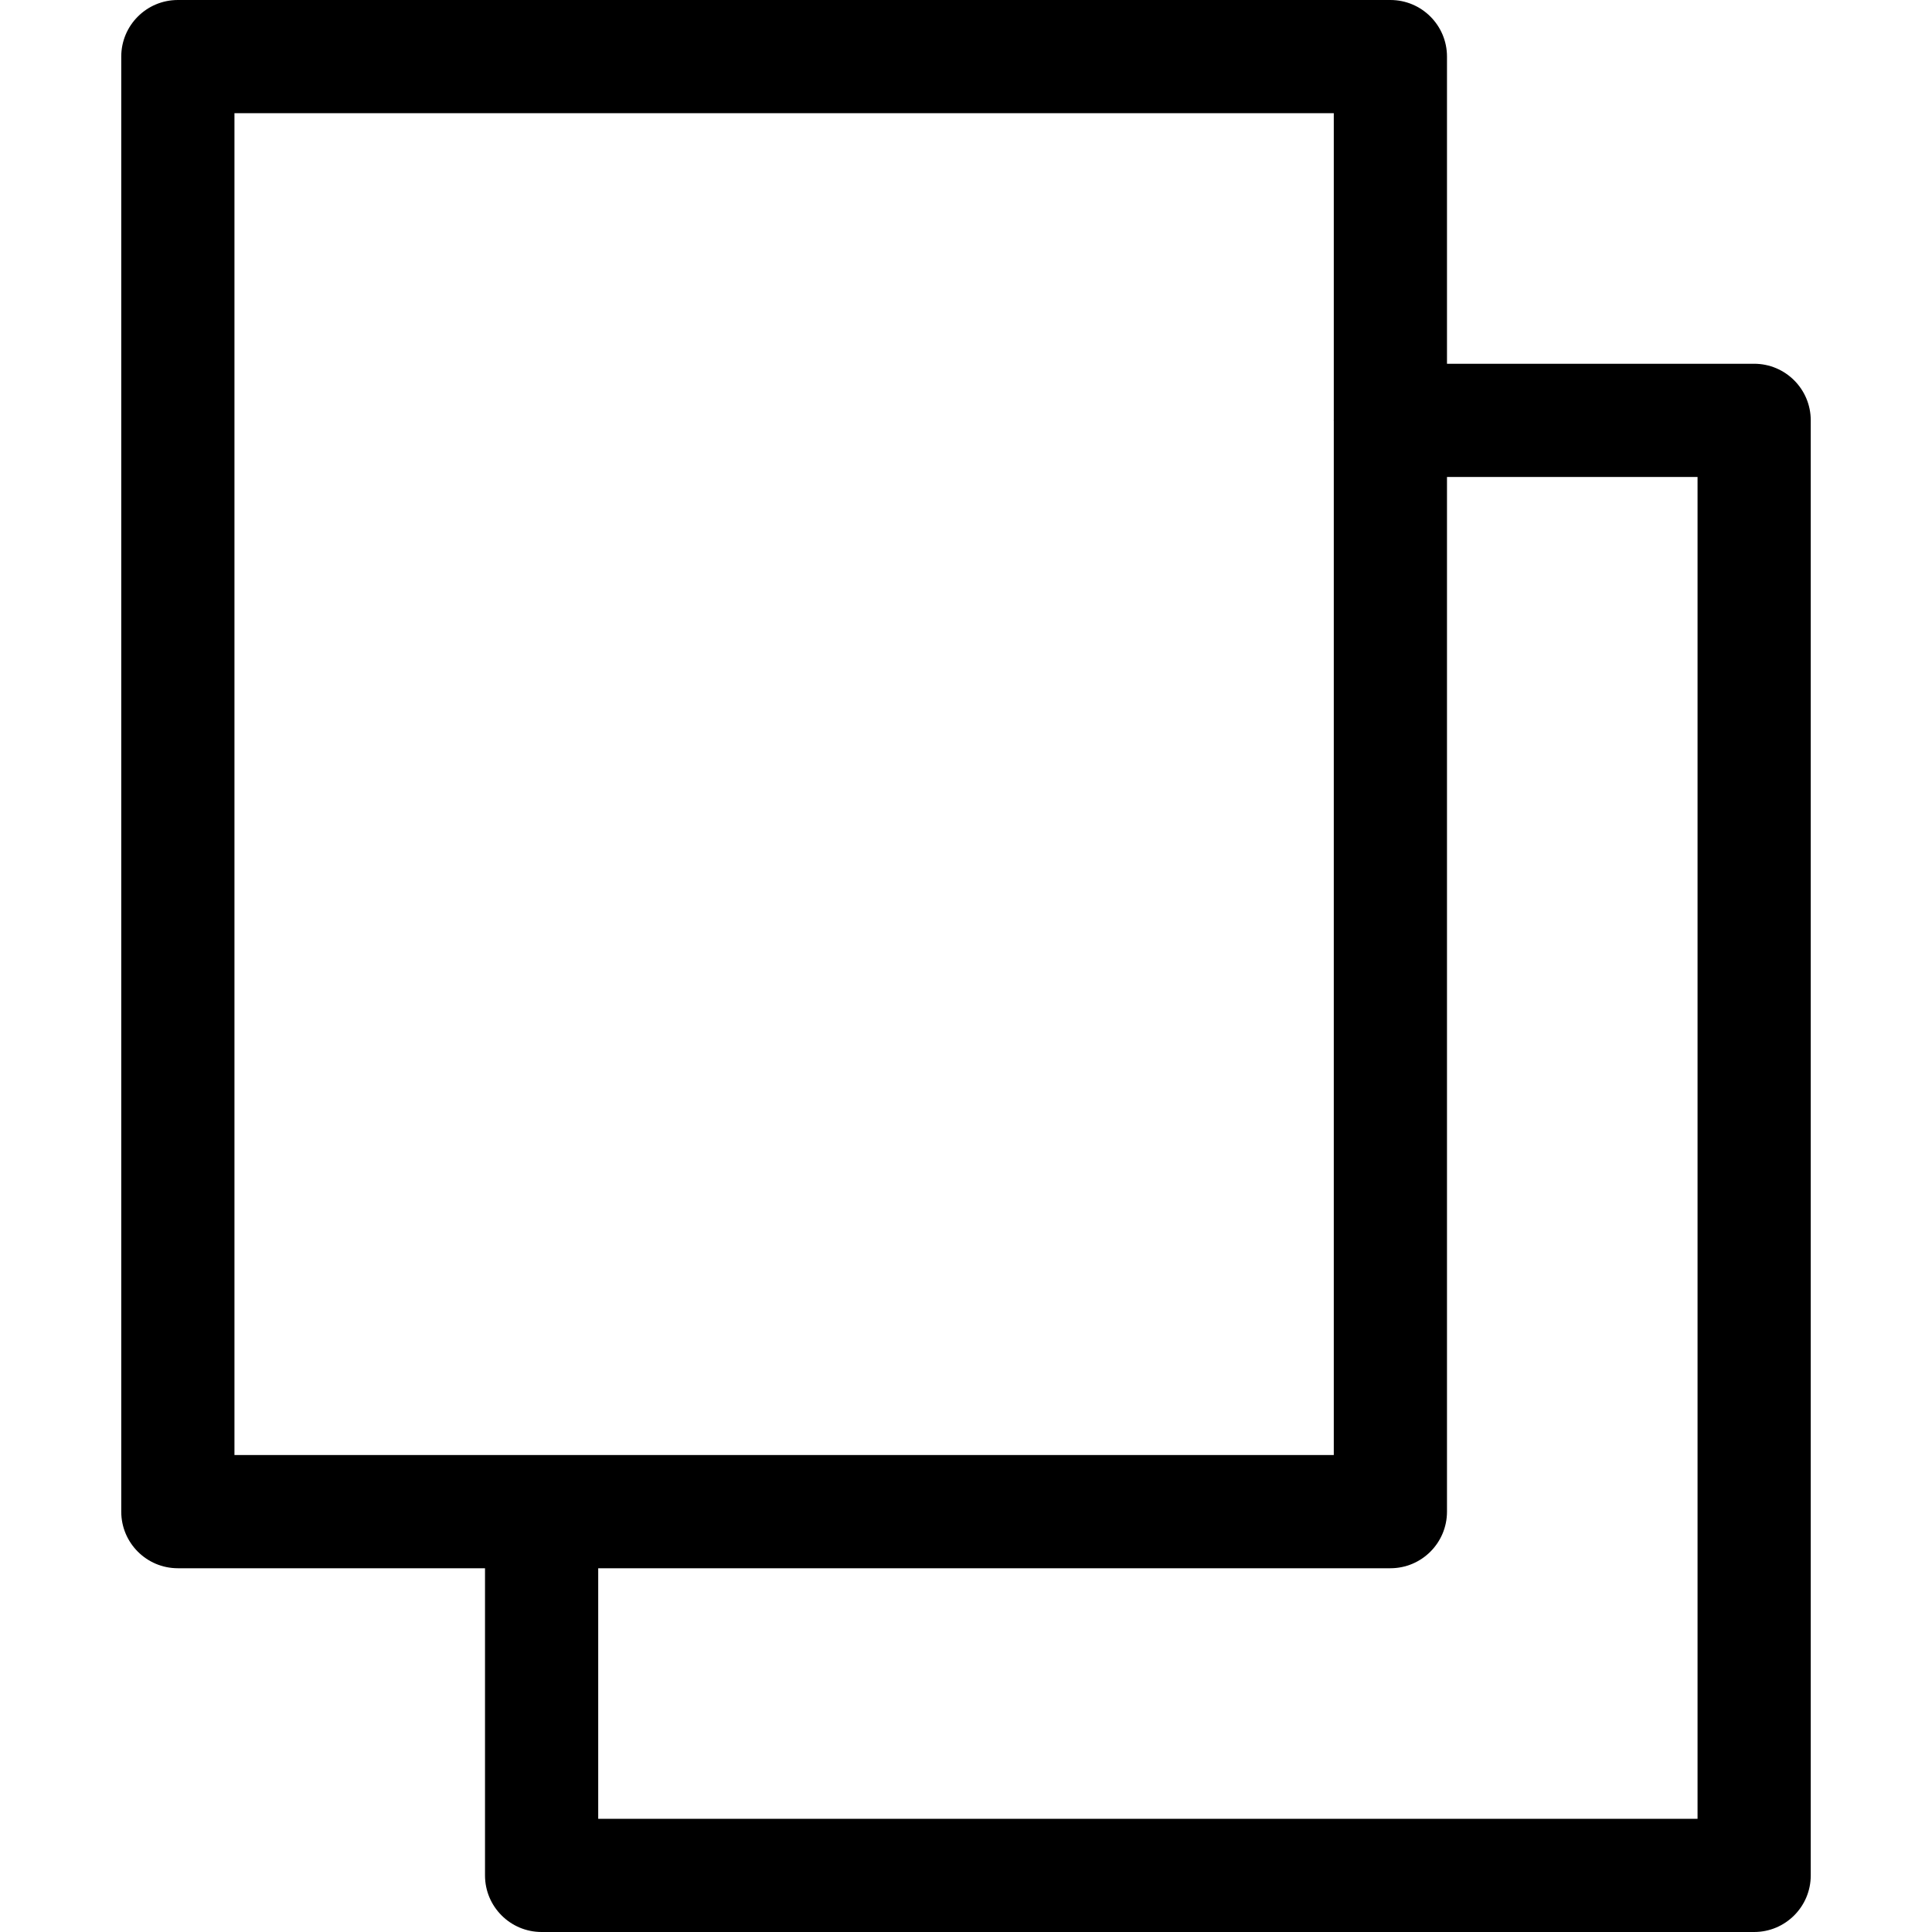
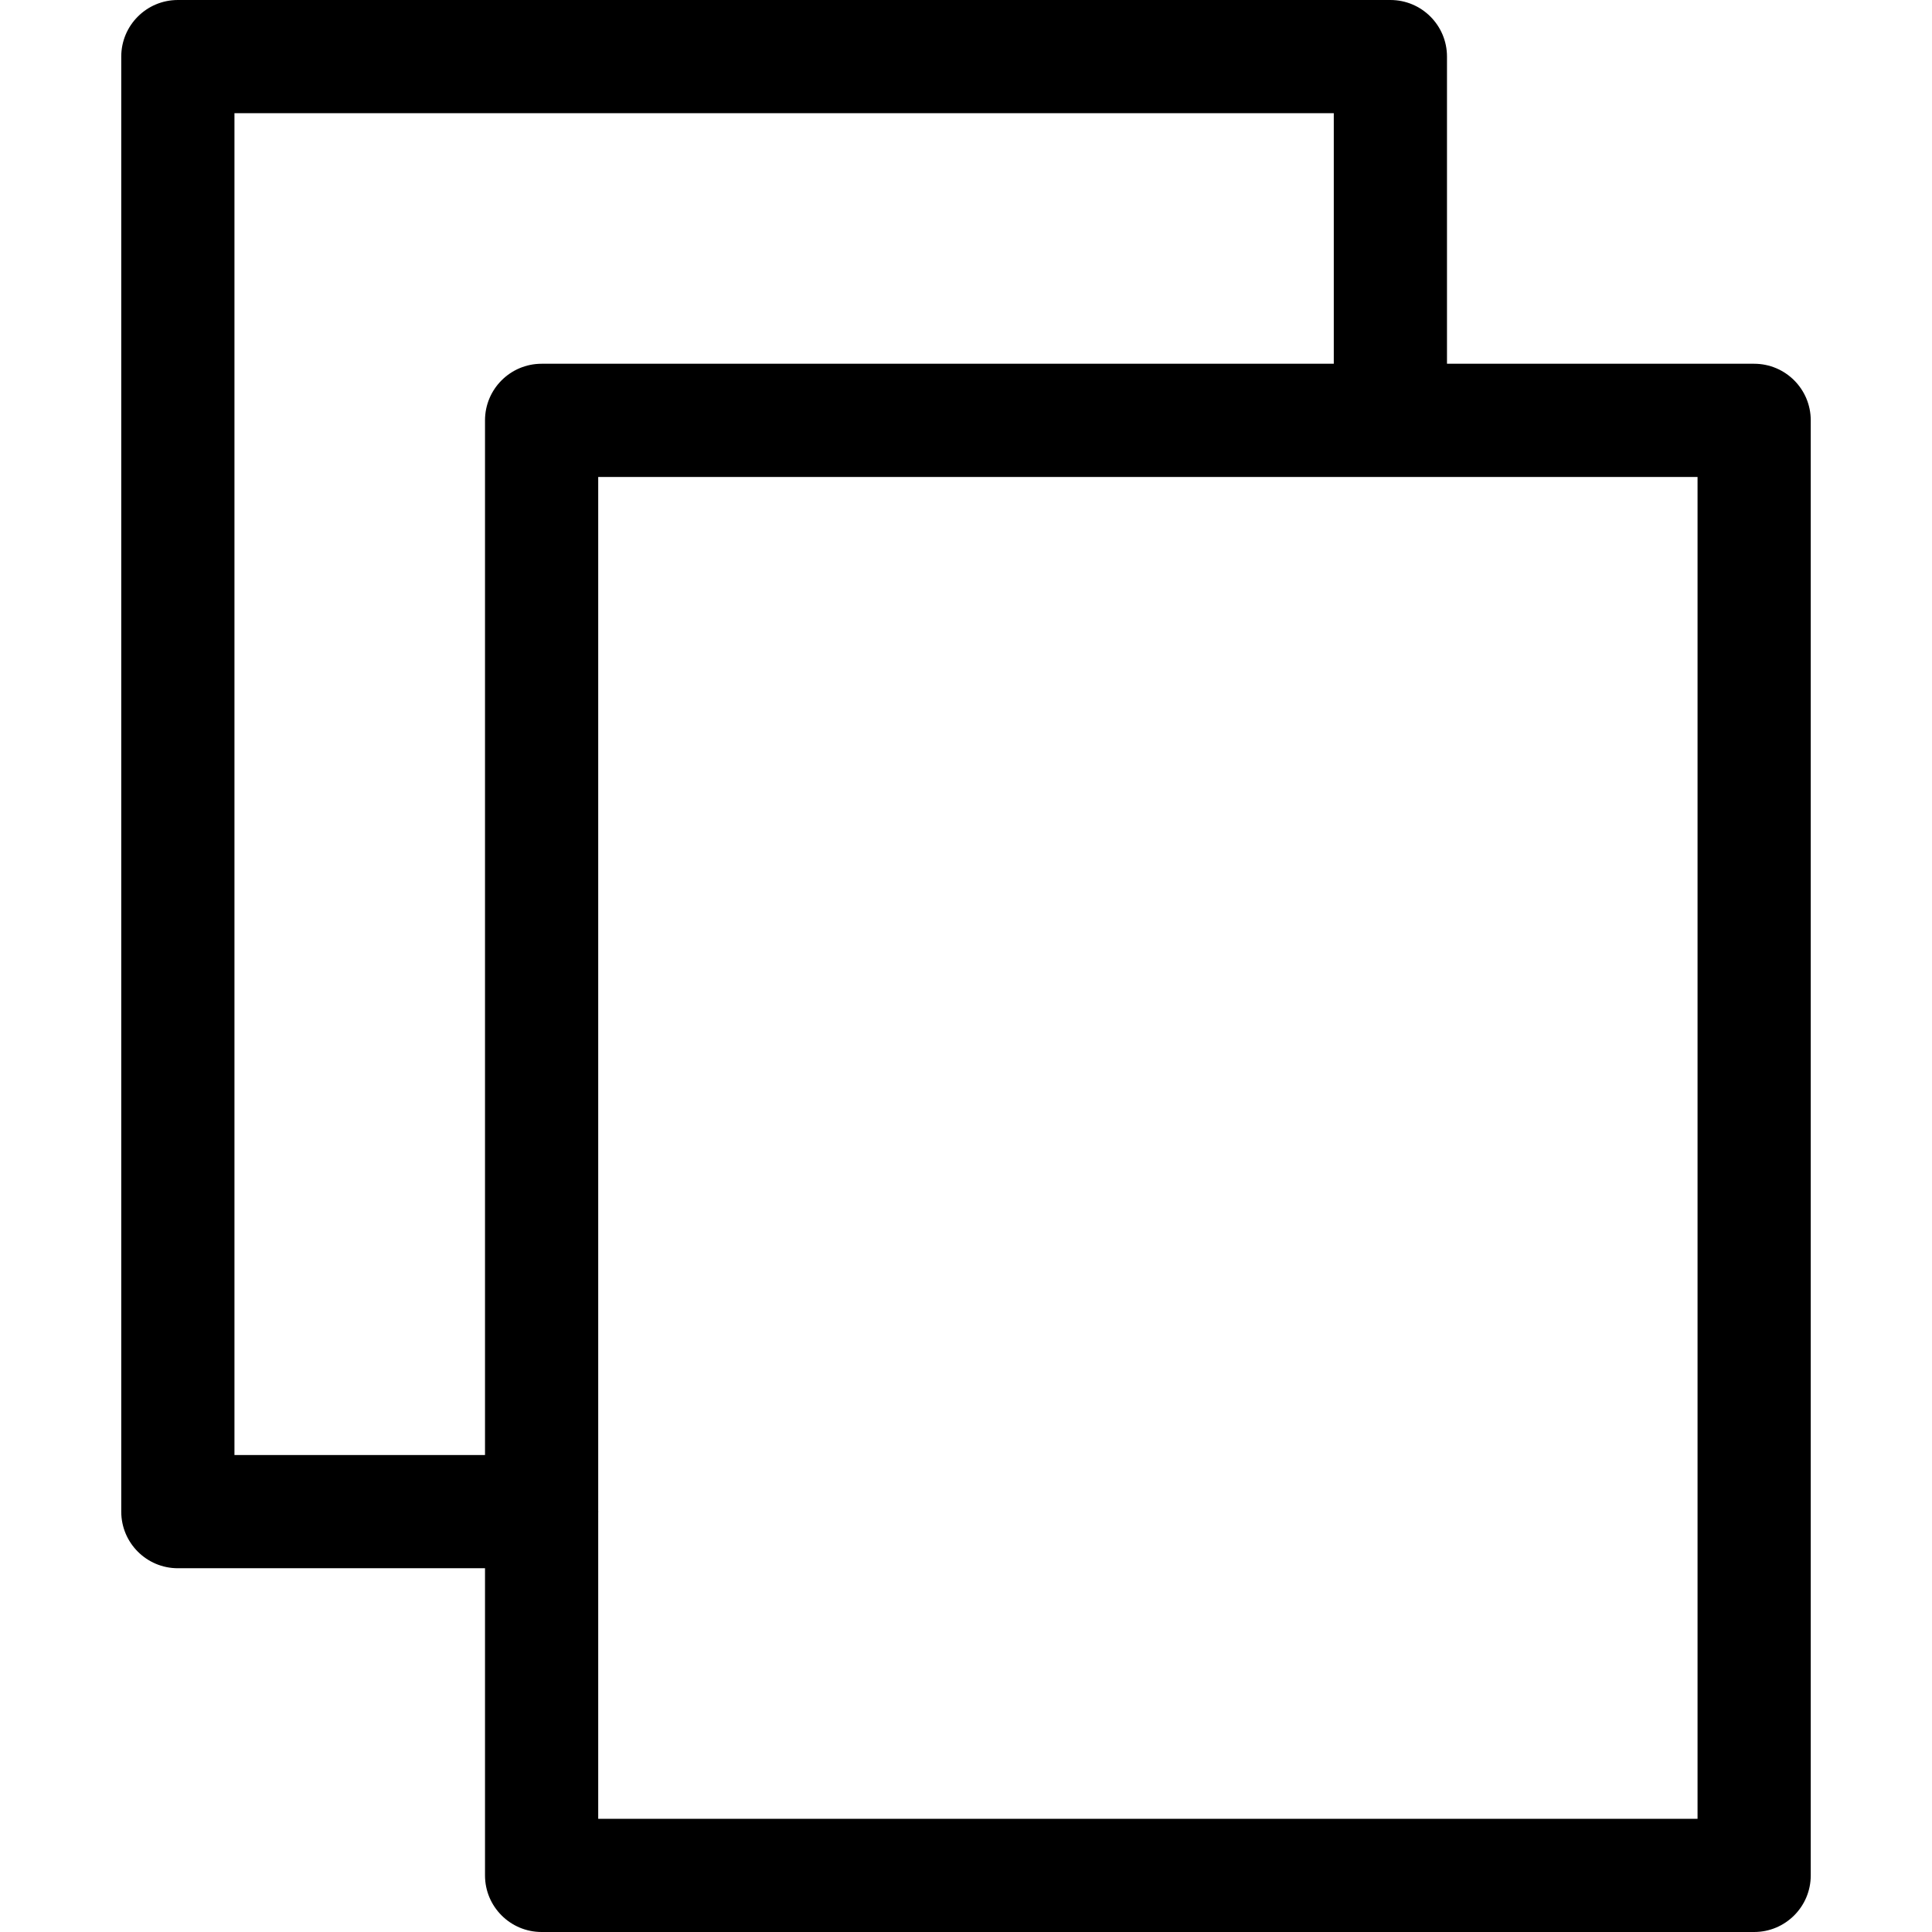
<svg xmlns="http://www.w3.org/2000/svg" version="1.1" id="Capa_1" x="0px" y="0px" viewBox="0 0 512 512" style="enable-background:new 0 0 512 512;" xml:space="preserve">
-   <g>
-     <g>
-       <path d="M464.867,96.4h-81.4V15c0-8.284-6.716-15-15-15H47.133c-8.284,0-15,6.716-15,15v385.601c0,8.284,6.716,15,15,15h81.4V497    c0,8.284,6.716,15,15,15h321.334c8.284,0,15-6.716,15-15V111.4C479.867,103.116,473.151,96.4,464.867,96.4z M62.133,385.601V30    h291.334v81.149c-0.002,0.084-0.013,0.166-0.013,0.251c0,0.085,0.011,0.167,0.013,0.252v273.949H62.133z M449.867,482H158.533    v-66.399h209.934c8.284,0,15-6.716,15-15V126.4h66.4V482z" />
+   <defs id="defs3495" />
+   <g id="g3460" transform="rotate(180,256,256)">
+     <g id="g3458">
+       <path d="m 464.867,96.4 h -81.4 V 15 c 0,-8.284 -6.716,-15 -15,-15 H 47.133 c -8.284,0 -15,6.716 -15,15 v 385.601 c 0,8.284 6.716,15 15,15 h 81.4 V 497 c 0,8.284 6.716,15 15,15 h 321.334 c 8.284,0 15,-6.716 15,-15 V 111.4 c 0,-8.284 -6.716,-15 -15,-15 z M 62.133,385.601 V 30 h 291.334 v 81.149 c -0.002,0.084 -0.013,0.166 -0.013,0.251 0,0.085 0.011,0.167 0.013,0.252 V 385.601 Z M 449.867,482 H 158.533 v -66.399 h 209.934 c 8.284,0 15,-6.716 15,-15 V 126.4 h 66.4 V 482 Z" id="path3456" />
    </g>
  </g>
-   <g>
+   <g id="g3462">
</g>
-   <g>
+   <g id="g3464">
</g>
-   <g>
+   <g id="g3466">
</g>
-   <g>
+   <g id="g3468">
</g>
-   <g>
+   <g id="g3470">
</g>
-   <g>
+   <g id="g3472">
</g>
-   <g>
+   <g id="g3474">
</g>
-   <g>
+   <g id="g3476">
</g>
-   <g>
+   <g id="g3478">
</g>
-   <g>
+   <g id="g3480">
</g>
-   <g>
+   <g id="g3482">
</g>
-   <g>
+   <g id="g3484">
</g>
-   <g>
+   <g id="g3486">
</g>
-   <g>
+   <g id="g3488">
</g>
-   <g>
+   <g id="g3490">
</g>
</svg>
